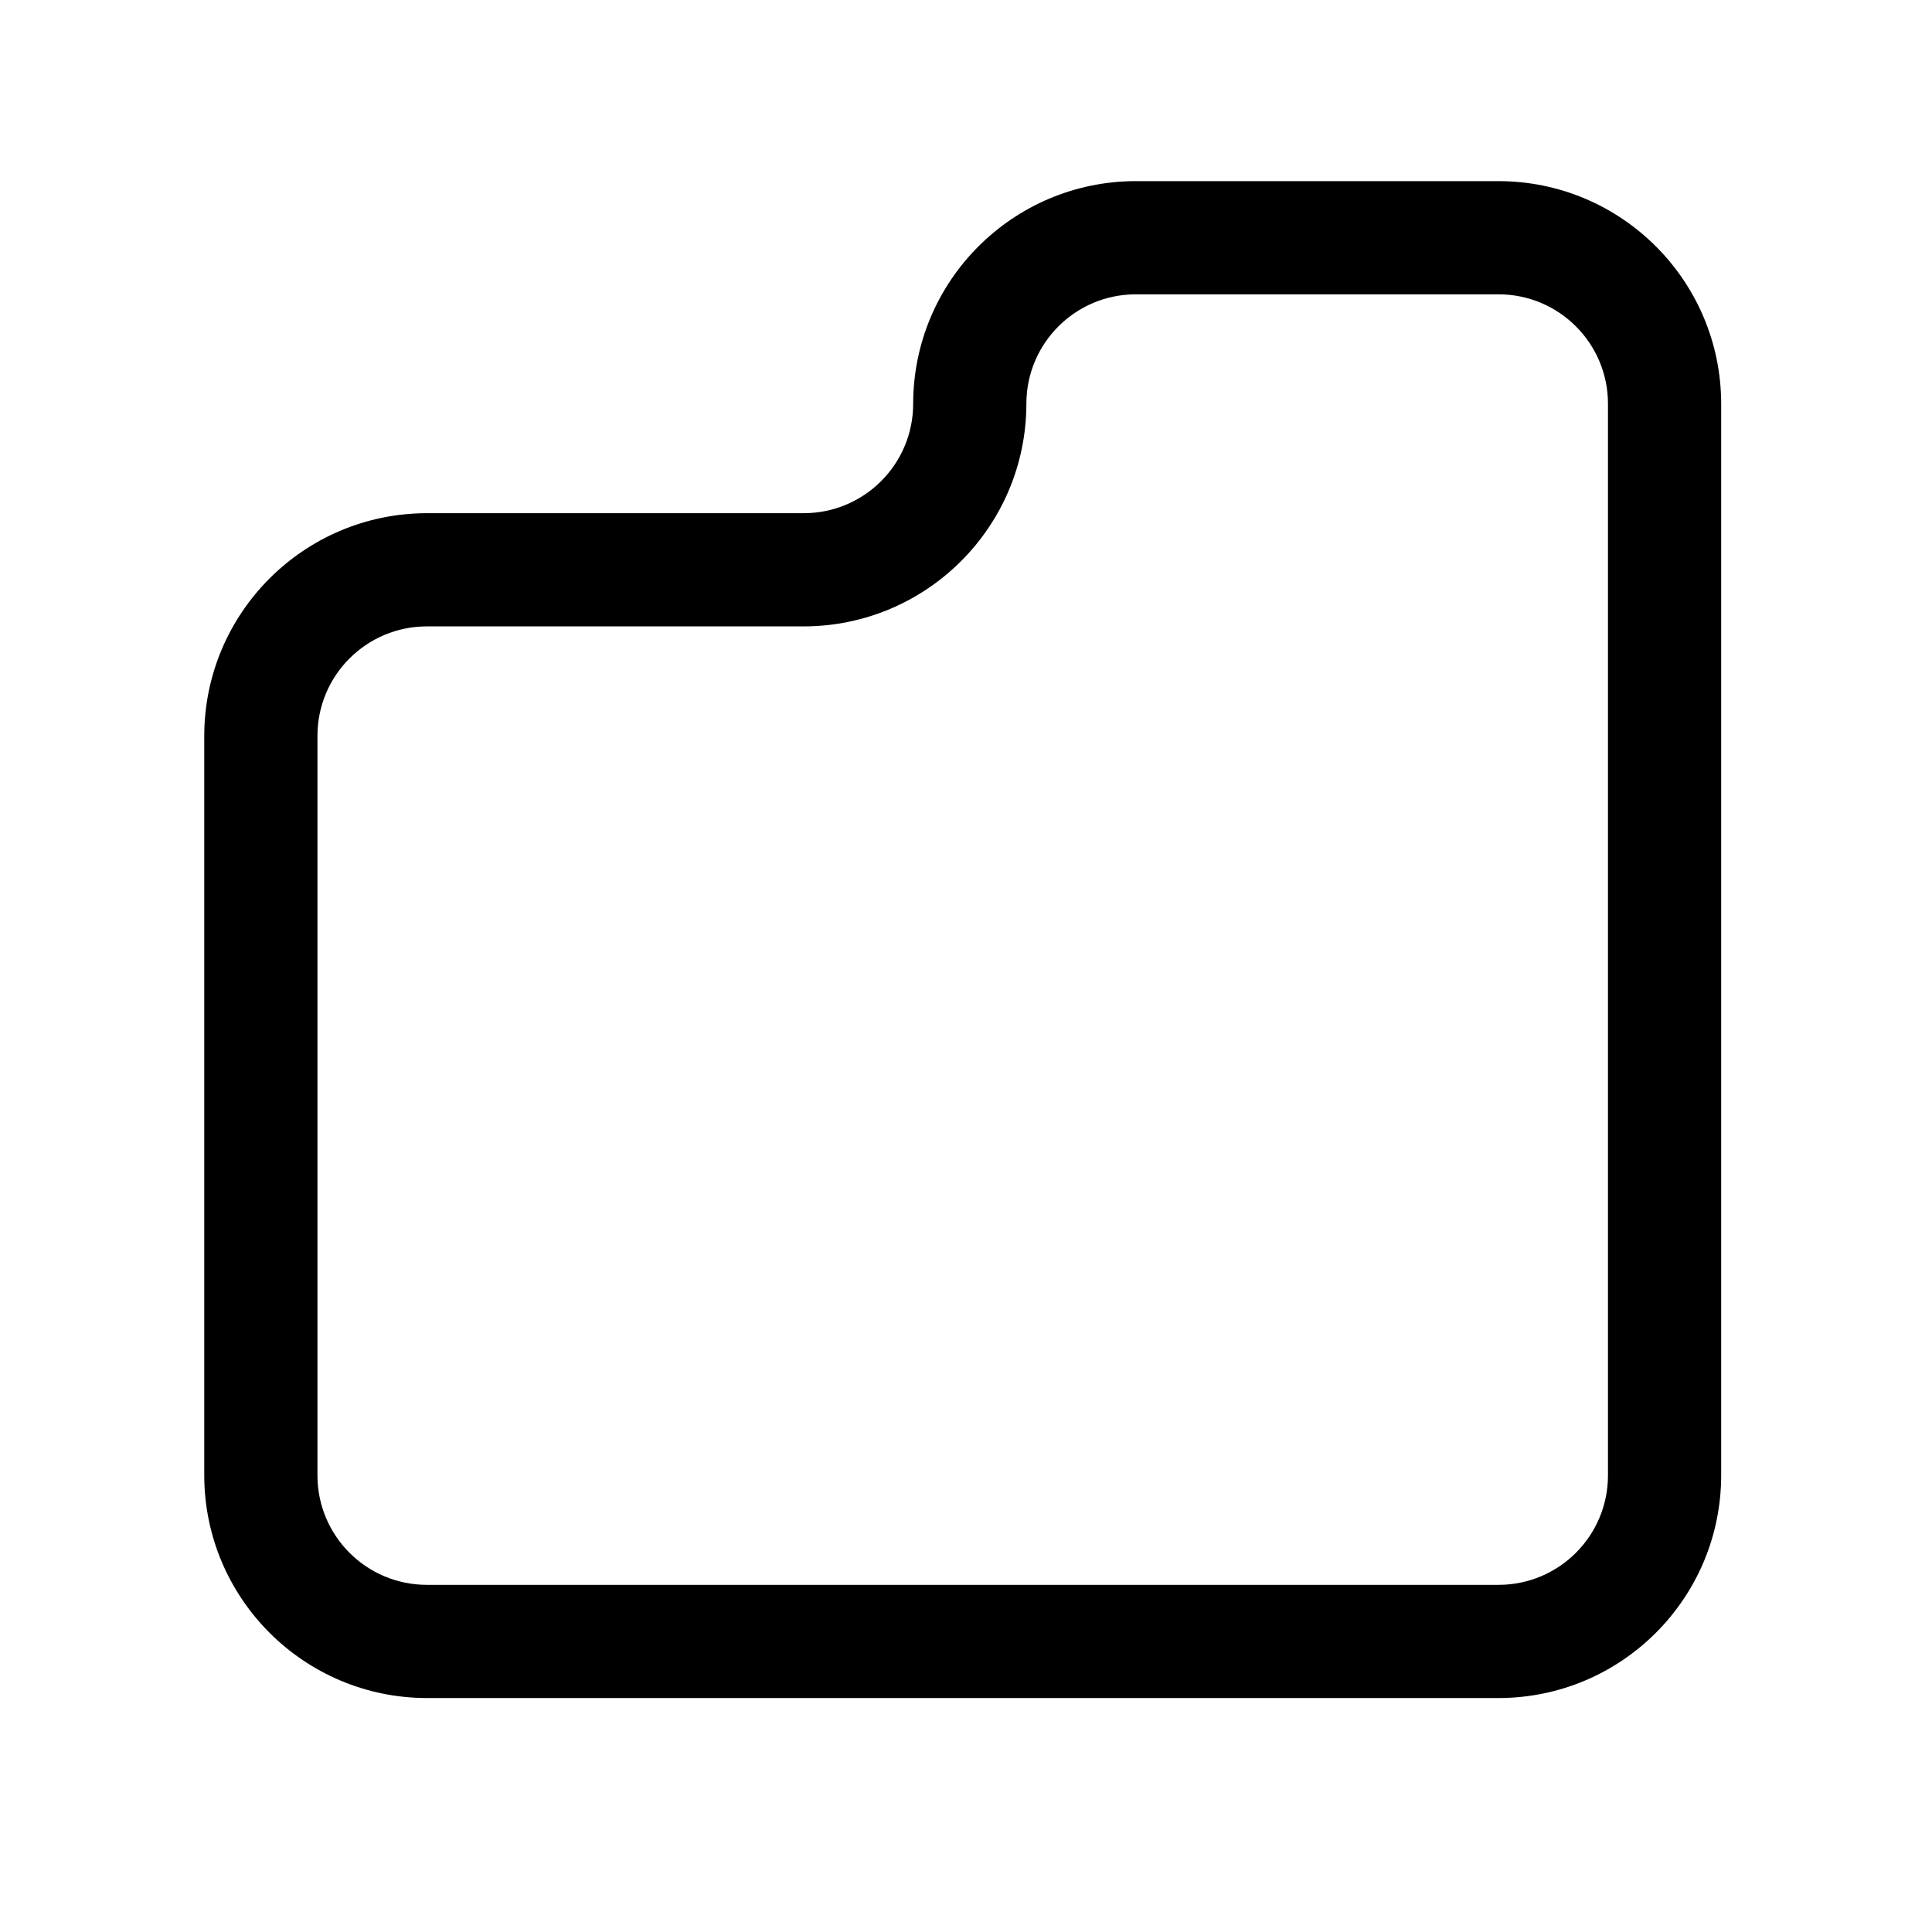
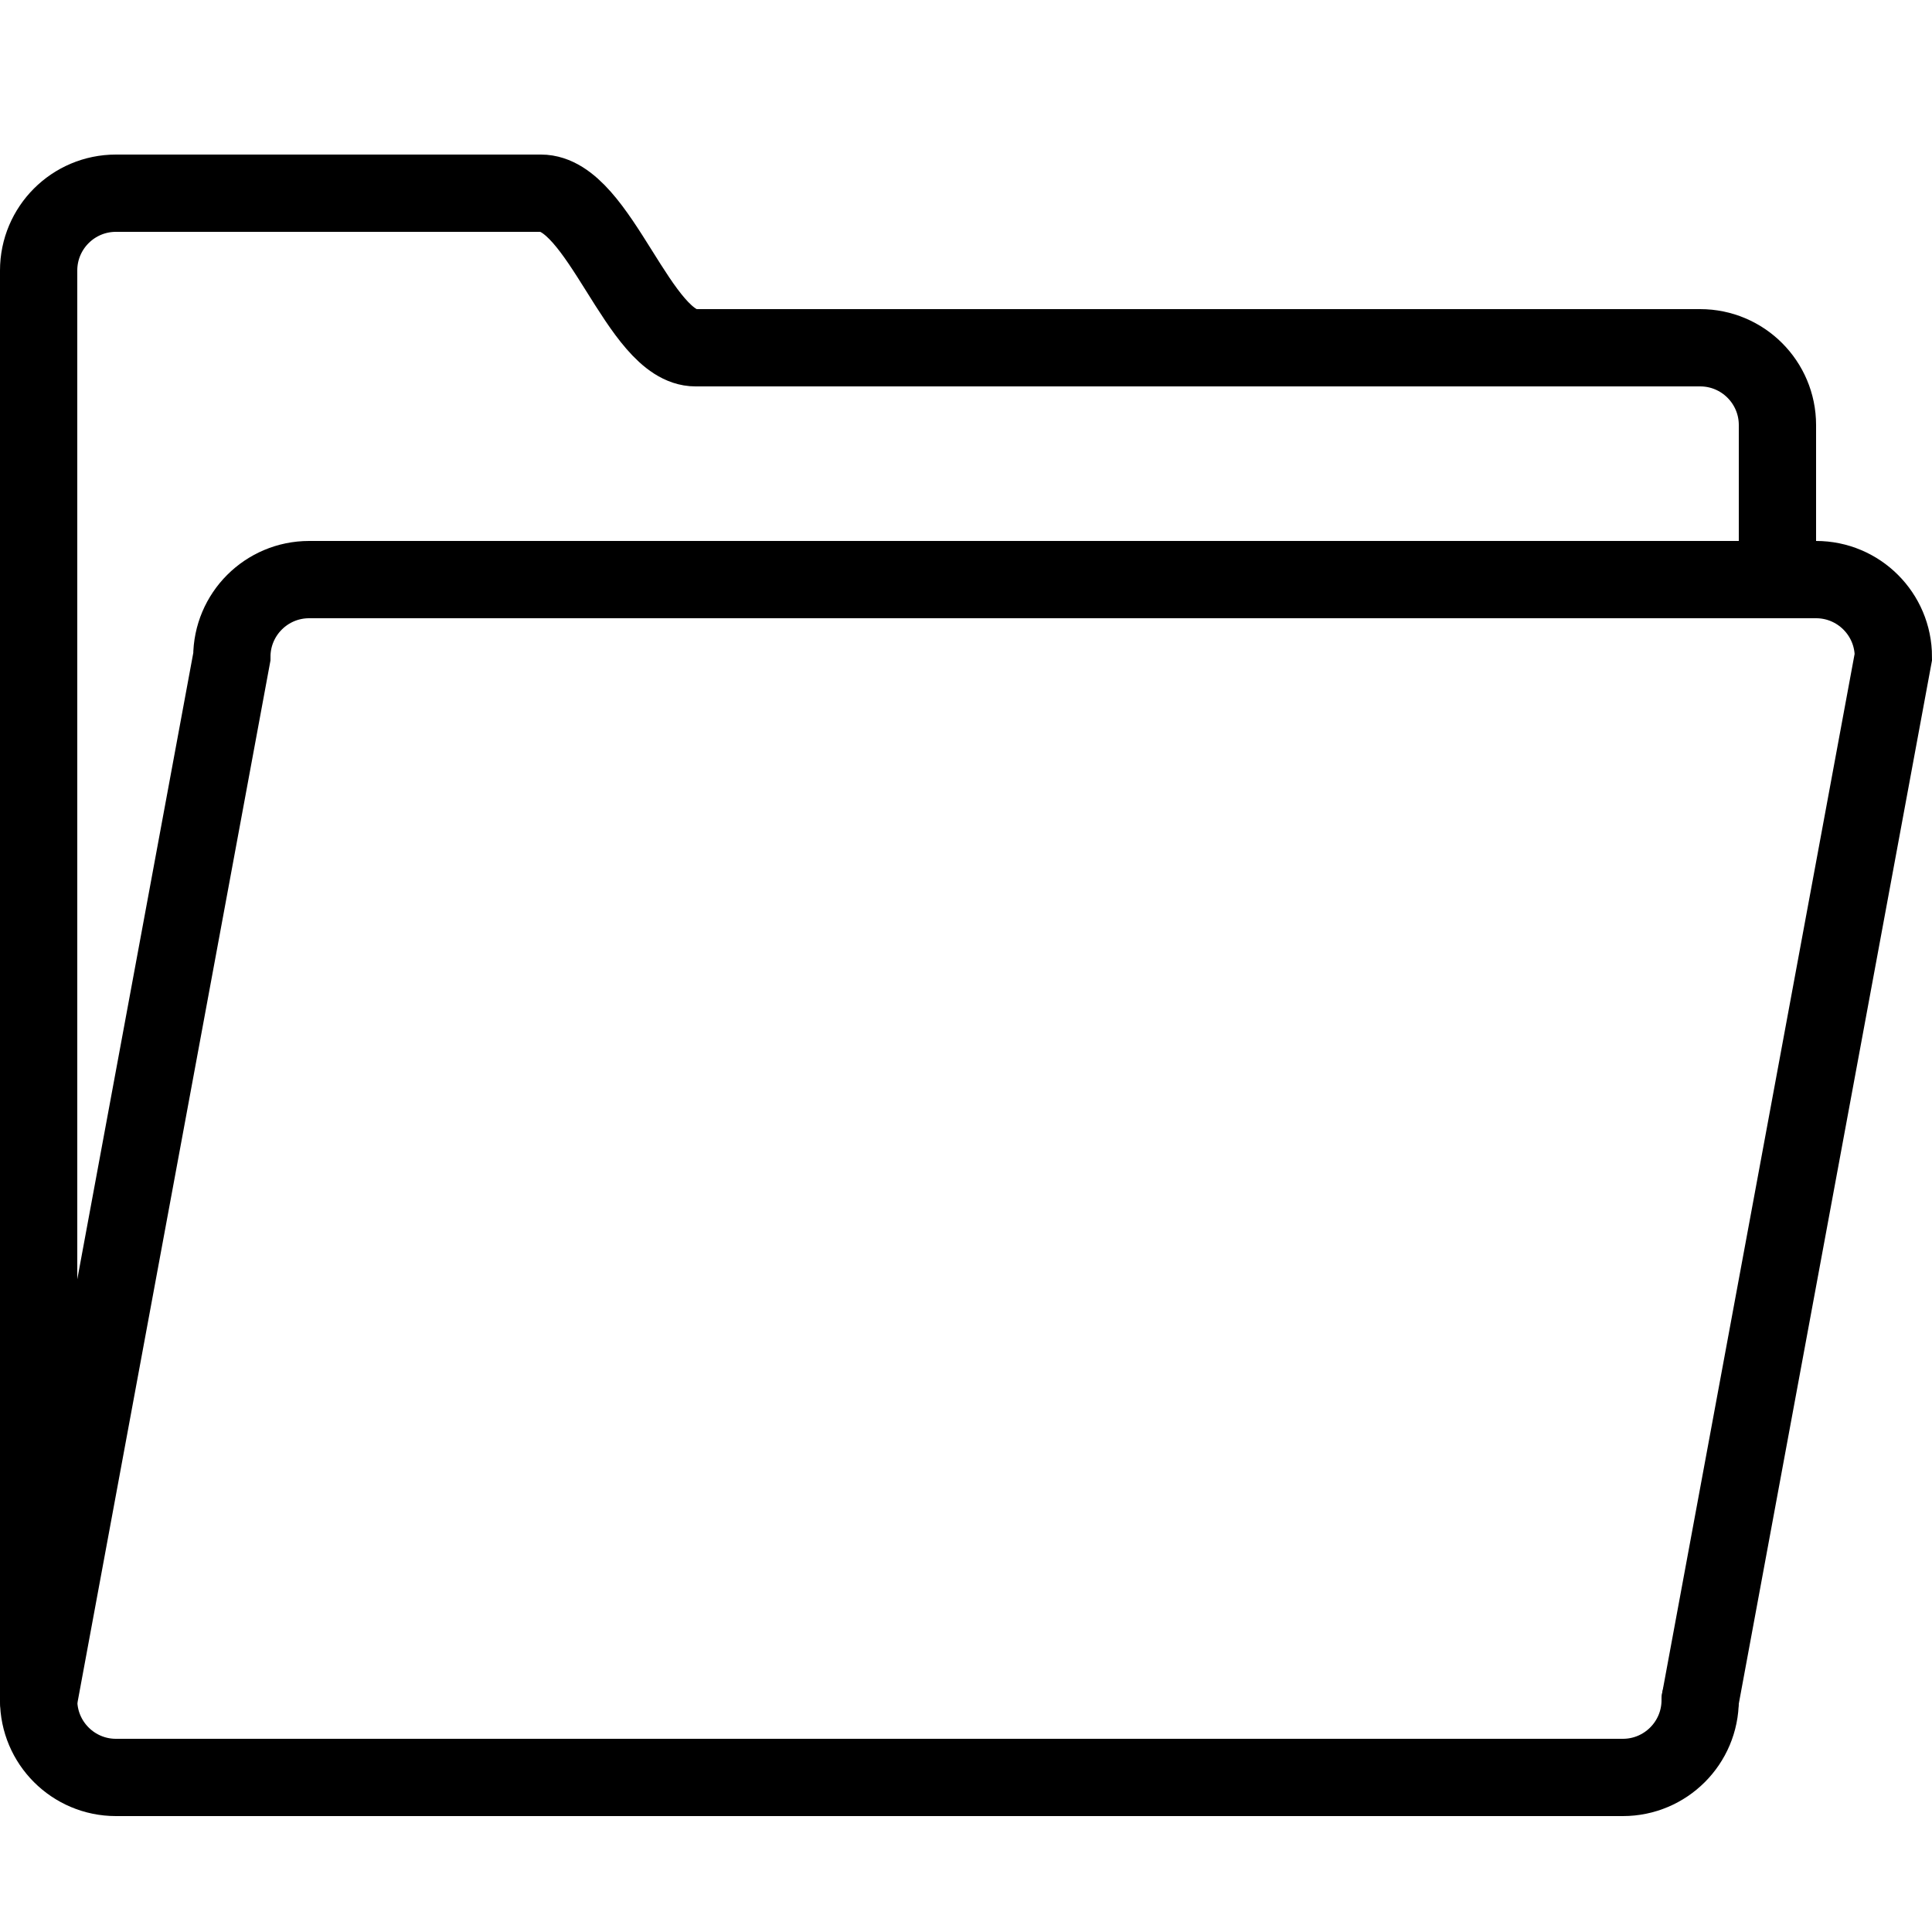
- <svg xmlns="http://www.w3.org/2000/svg" viewBox="0 0 512 512">
-   <g data-name="1" id="_1">
-     <path d="M397.13,450h-284a59.07,59.07,0,0,1-59-59V195a59.07,59.07,0,0,1,59-59H213a29,29,0,0,0,29-29,59.06,59.06,0,0,1,59-59h96.13a59.06,59.06,0,0,1,59,59V391A59.06,59.06,0,0,1,397.13,450Zm-284-284a29,29,0,0,0-29,29V391a29,29,0,0,0,29,29h284a29,29,0,0,0,29-29V107a29,29,0,0,0-29-29H301a29,29,0,0,0-29,29,59.07,59.07,0,0,1-59,59Z" />
-   </g>
+ <svg xmlns="http://www.w3.org/2000/svg" enable-background="new 0 0 50 50" height="50px" id="Layer_1" version="1.1" viewBox="0 0 50 50" width="50px" xml:space="preserve">
+   <rect fill="none" height="50" width="50" />
+   <path d="M46,15v-4  c0-1.104-0.896-2-2-2c0,0-24.648,0-26,0c-1.469,0-2.484-4-4-4H3C1.896,5,1,5.896,1,7v4v29v4c0,1.104,0.896,2,2,2h39  c1.104,0,2-0.896,2-2" fill="none" stroke="#000000" stroke-linecap="round" stroke-miterlimit="10" stroke-width="2" />
+   <path d="M1,44l5-27  c0-1.104,0.896-2,2-2h39c1.104,0,2,0.896,2,2l-5,27" fill="none" stroke="#000000" stroke-linecap="round" stroke-miterlimit="10" stroke-width="2" />
</svg>
